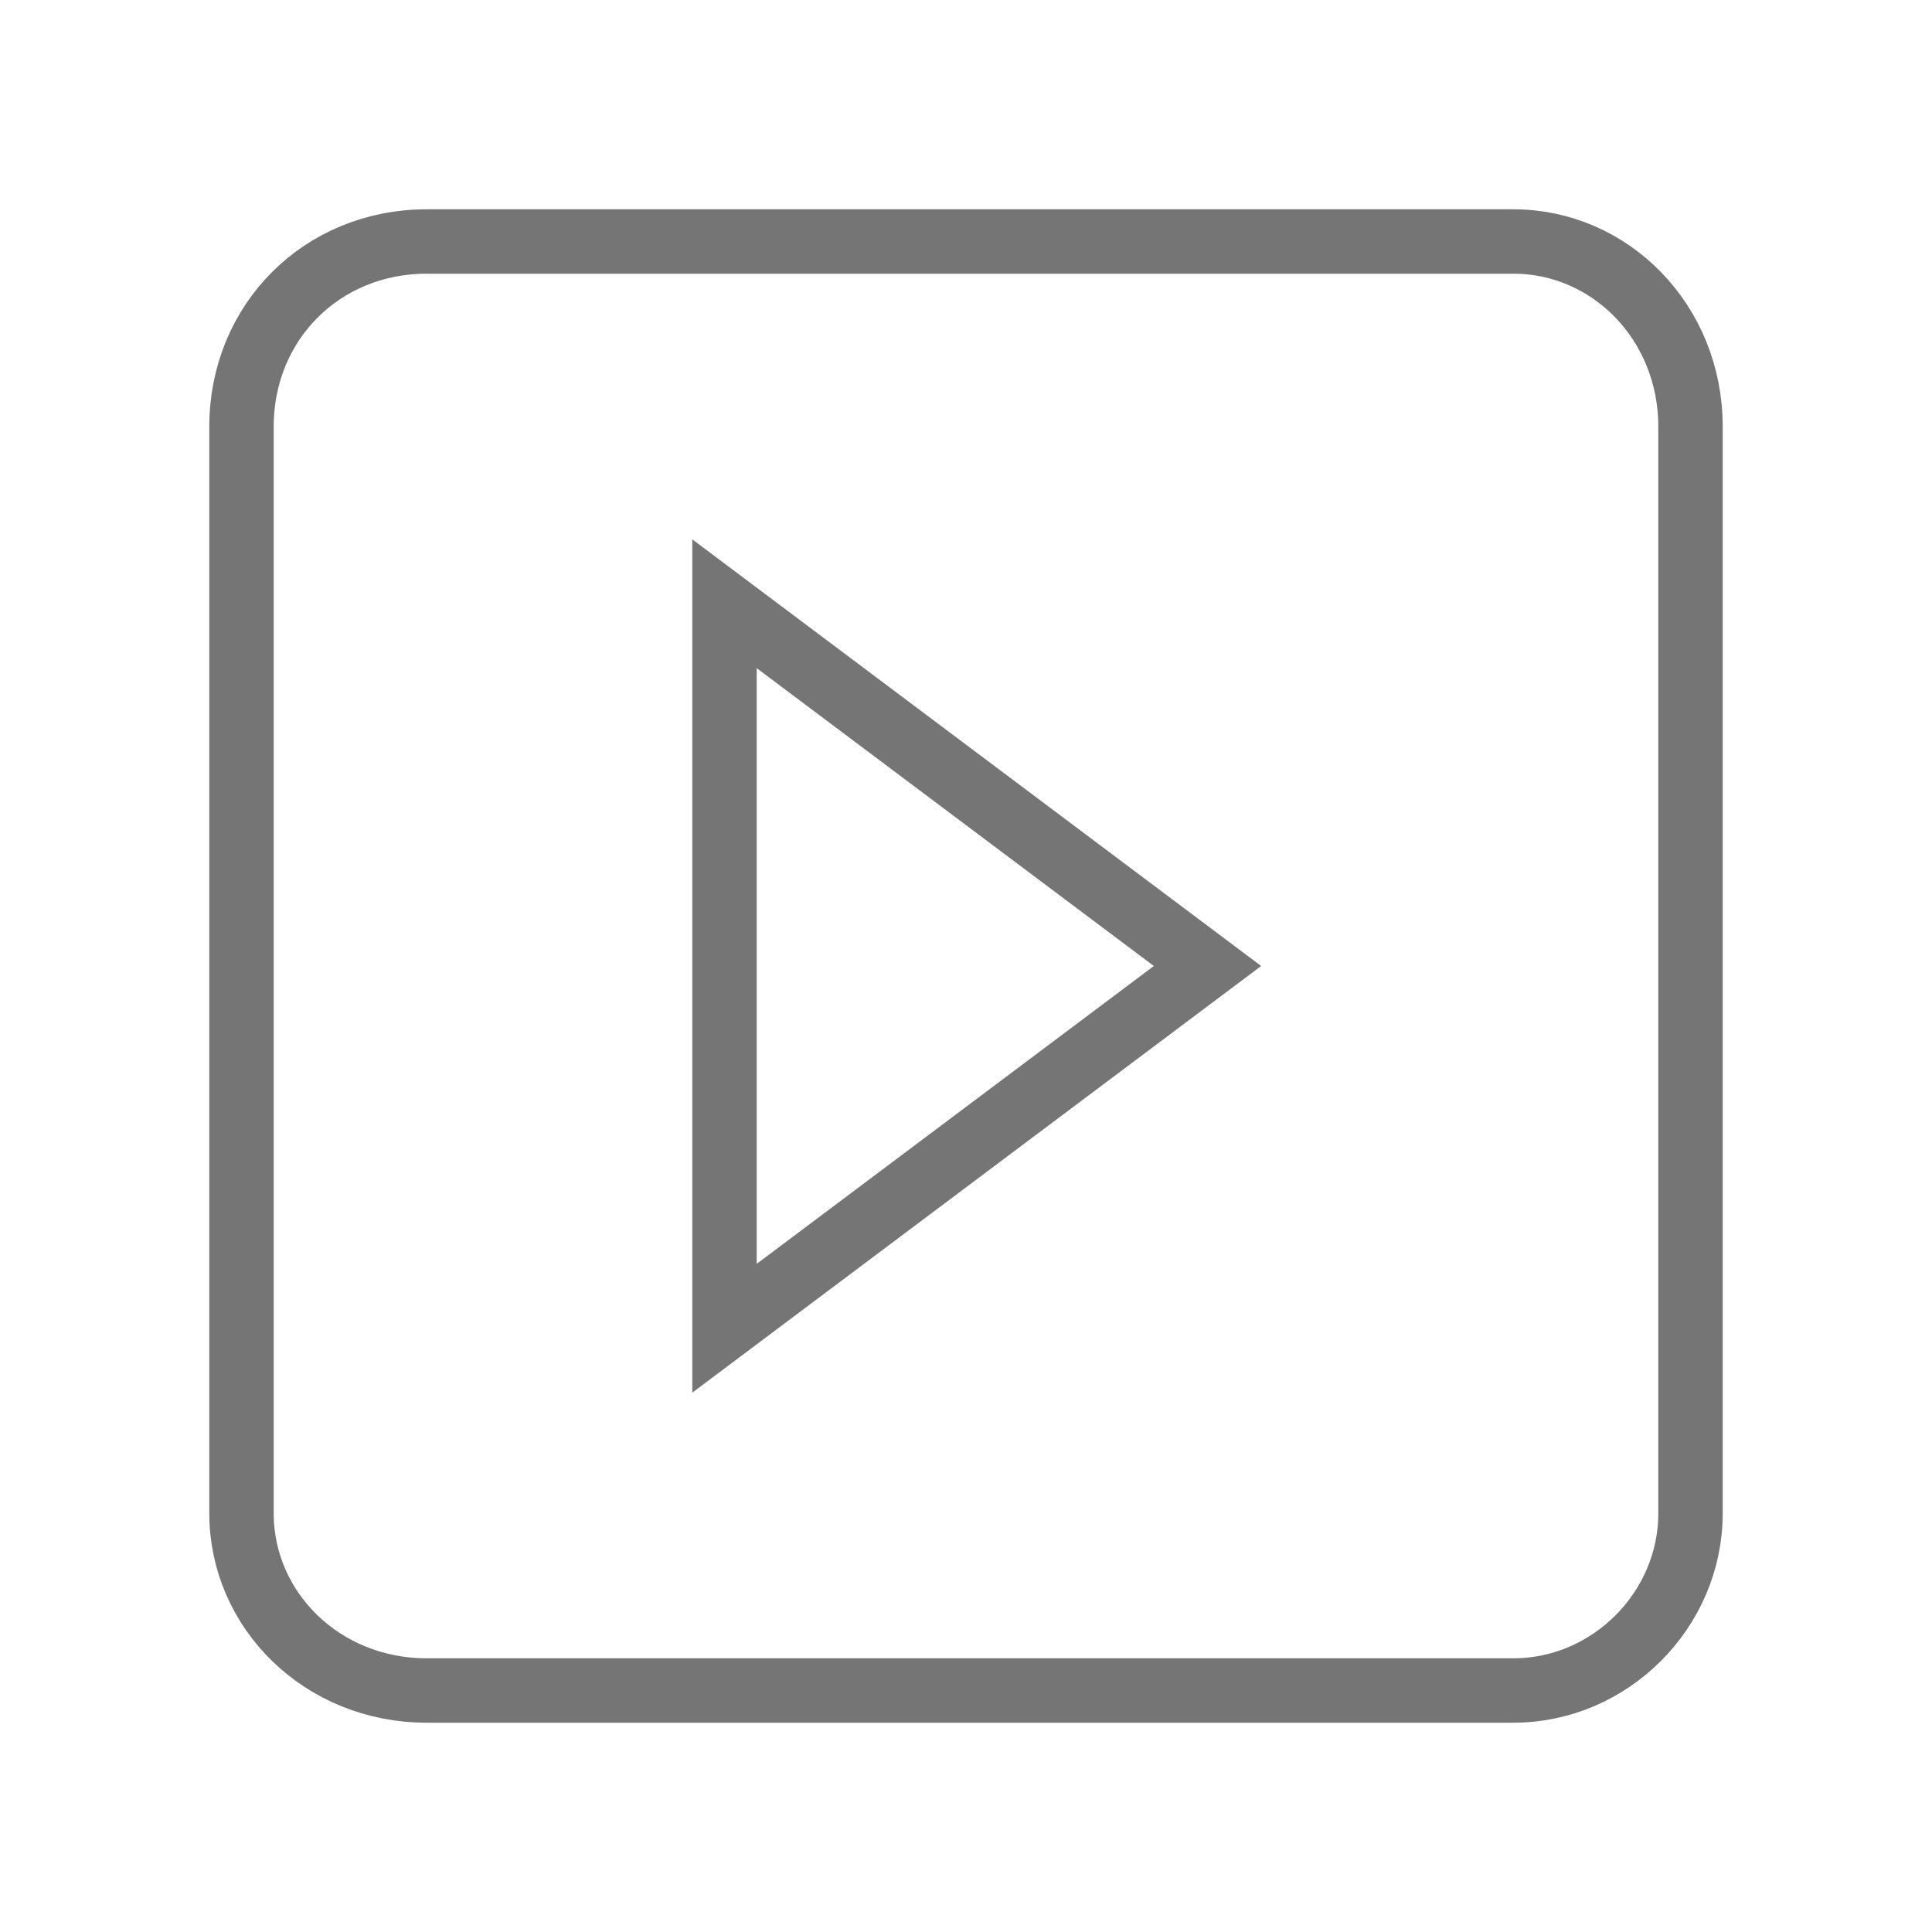
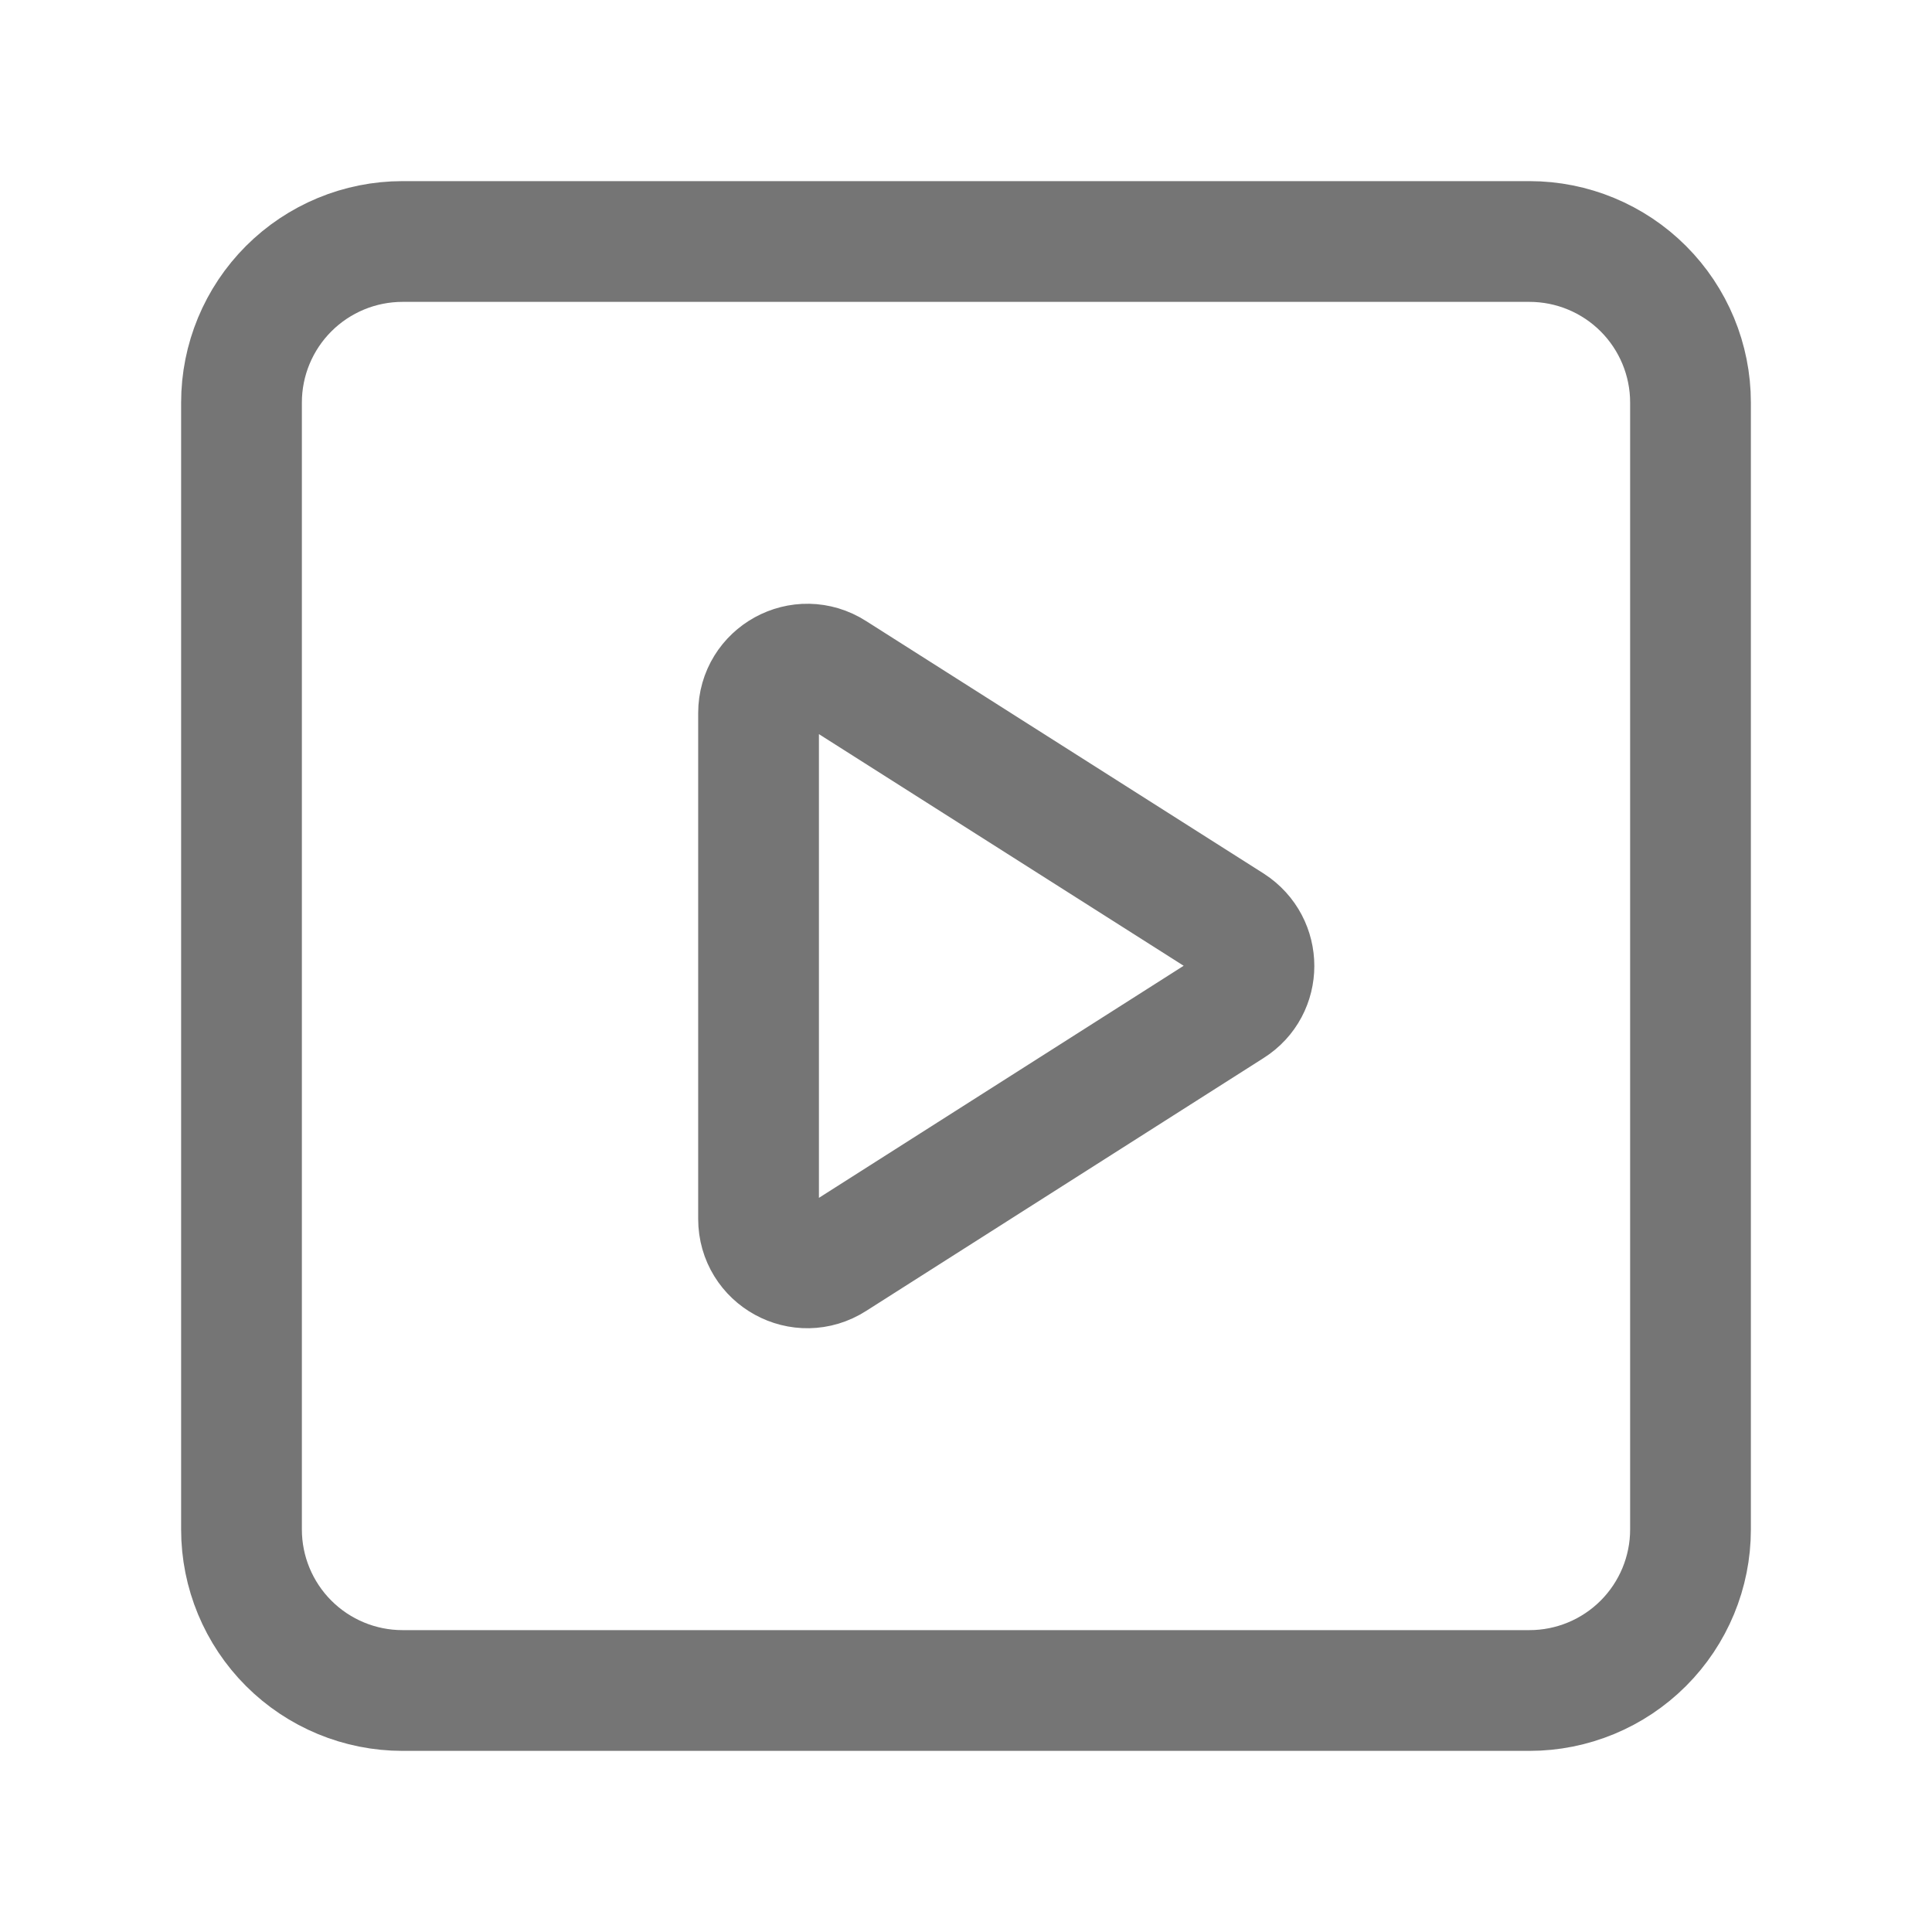
<svg xmlns="http://www.w3.org/2000/svg" width="24" height="24" viewBox="0 0 24 24">
-   <path fill="none" stroke="#757575" stroke-width="0.8" stroke-miterlimit="10" d="M21,18.8V5.3C21,4,20,3,18.8,3H5.3C4,3,3,4,3,5.3v13.5C3,20,4,21,5.3,21h13.5C20,21,21,20,21,18.8z M9,16.5v-9  l6,4.5L9,16.5z" />
+   <path fill="none" stroke="#757575" stroke-width="1.5" stroke-linecap="round" stroke-linejoin="round" d="M9.423 8.858v6.284c0 .479.528.771.934.51l4.938-3.142c.376-.237.376-.783    0-1.026l-4.938-3.136c-.406-.261-.934.031-.934.51z   M21 5c0-.53-.211-1.039-.586-1.414S19.53 3 19 3H5c-.53 0-1.039.211-1.414.586S3    4.47 3 5v14c0 .53.211 1.039.586 1.414S4.47 21 5 21h14c.53 0 1.039-.211   1.414-.586S21 19.53 21 19V5z" />
</svg>
